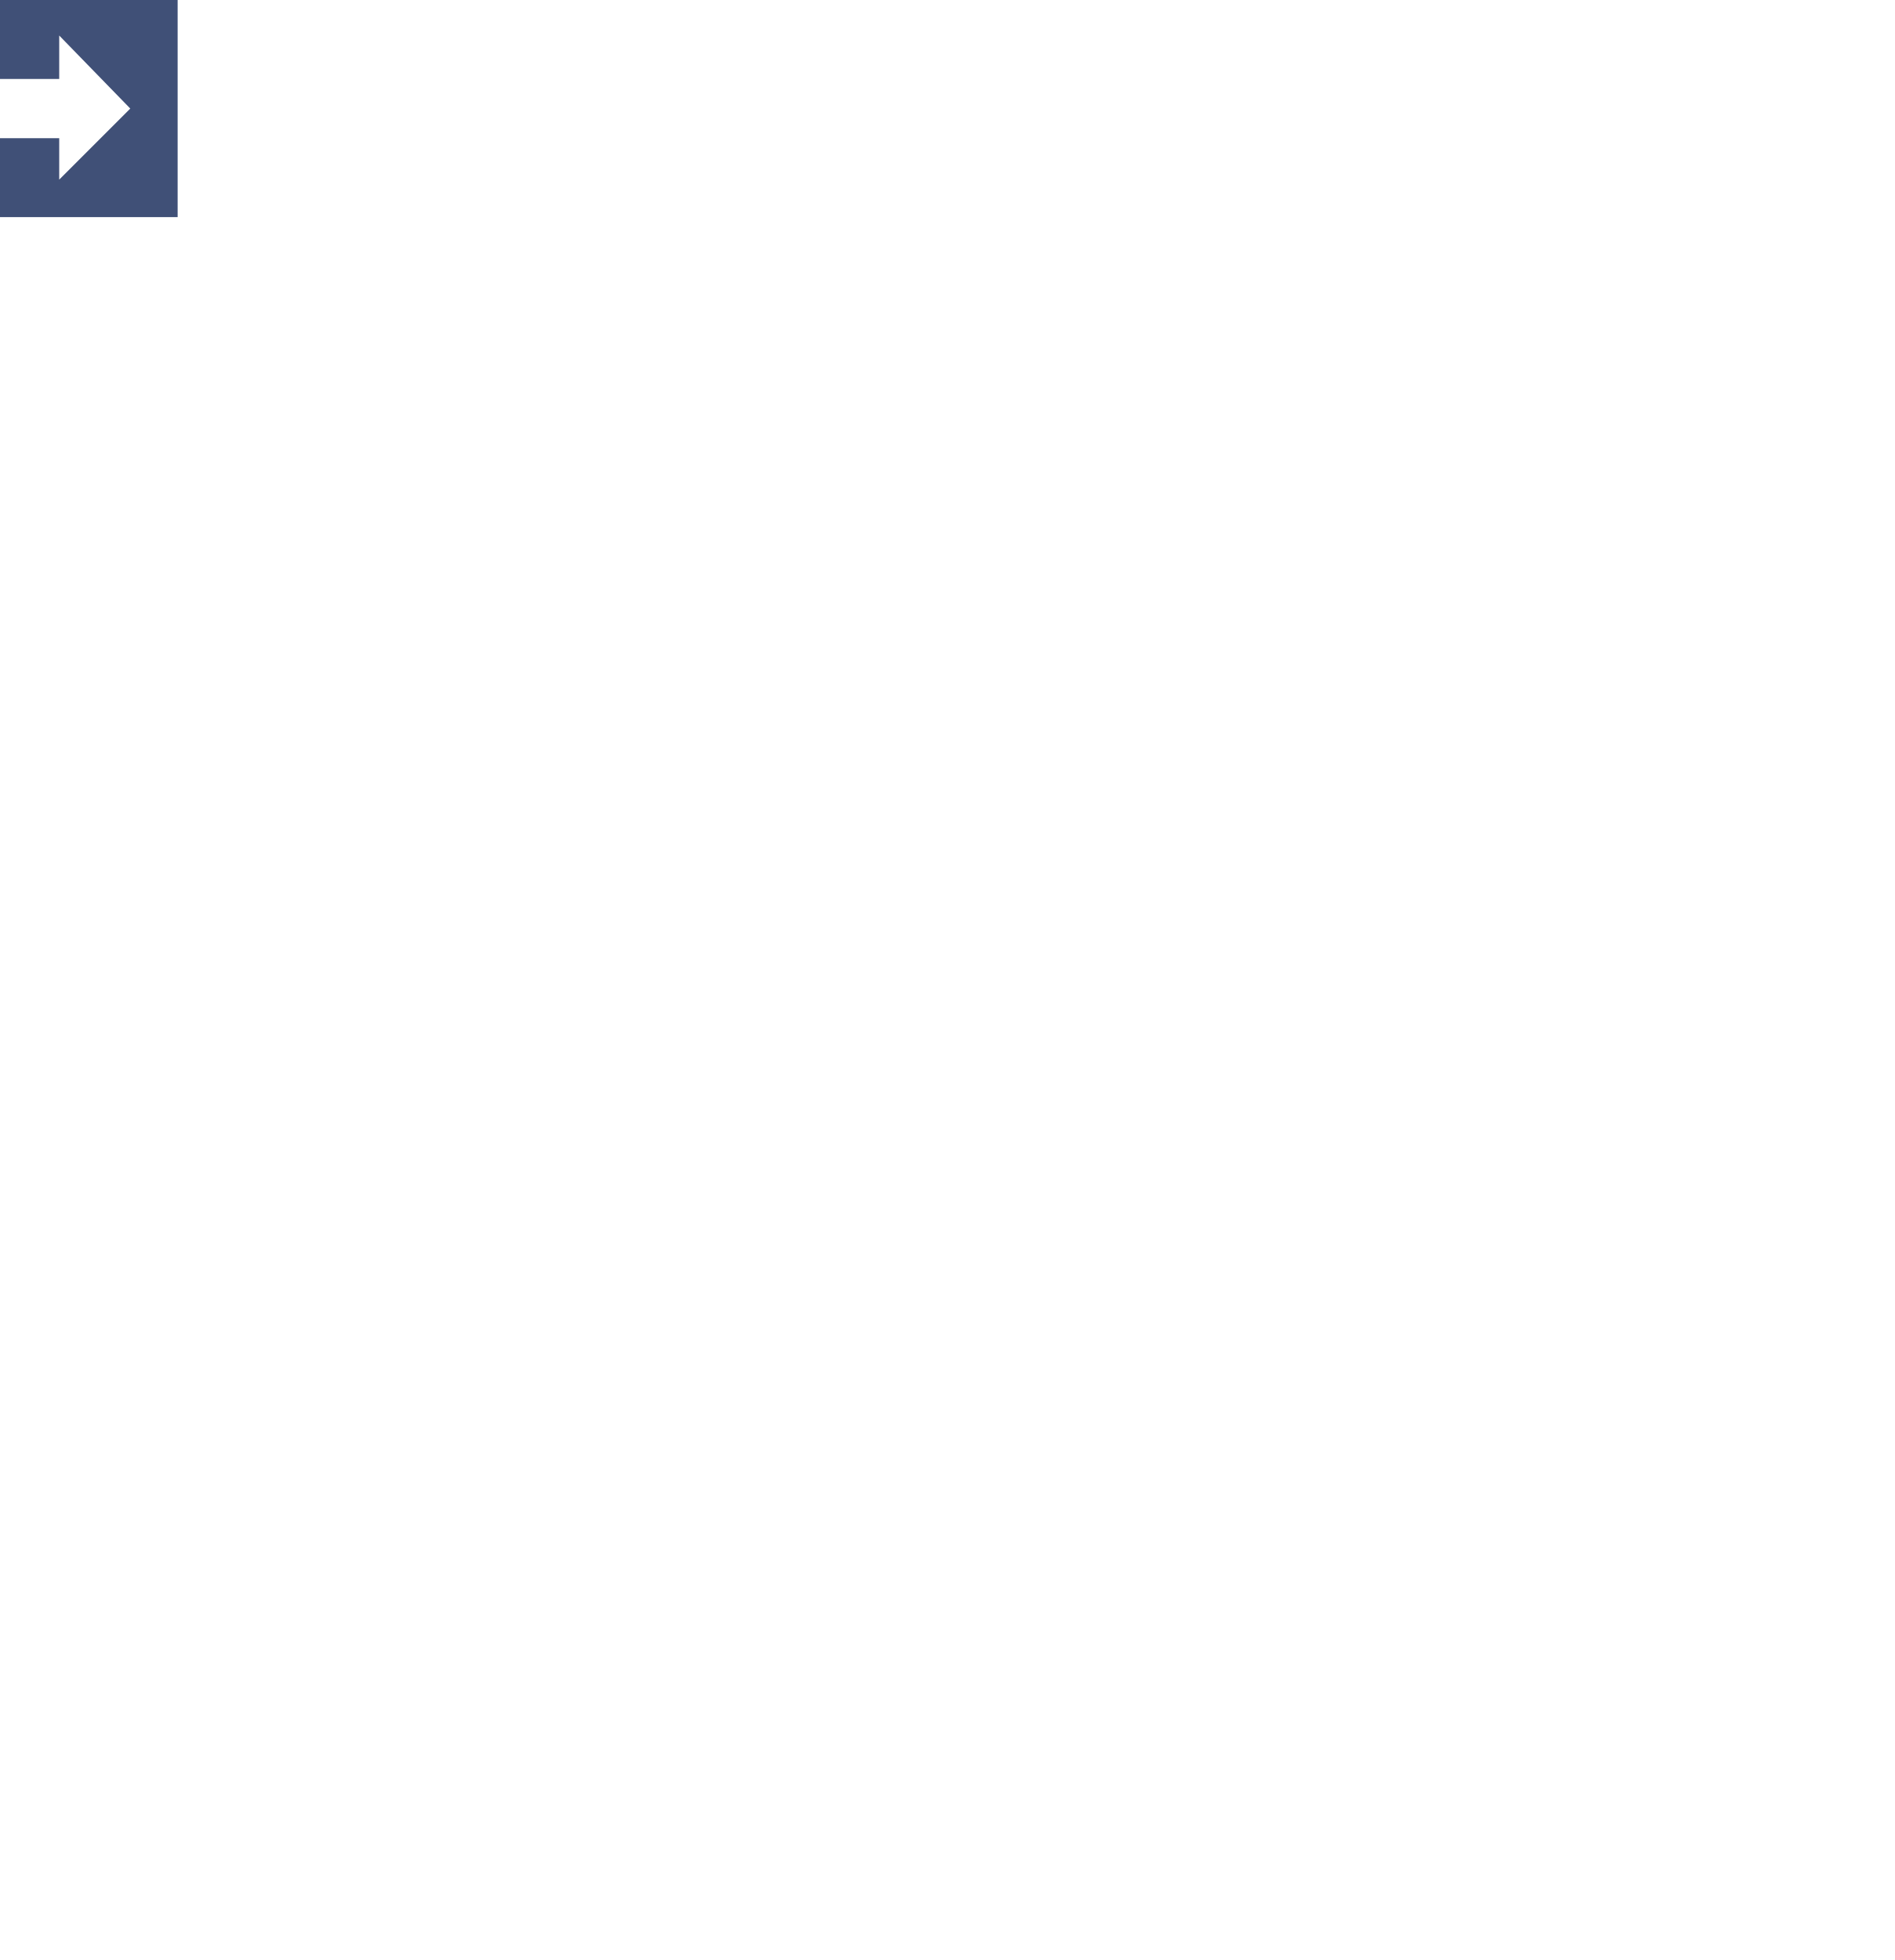
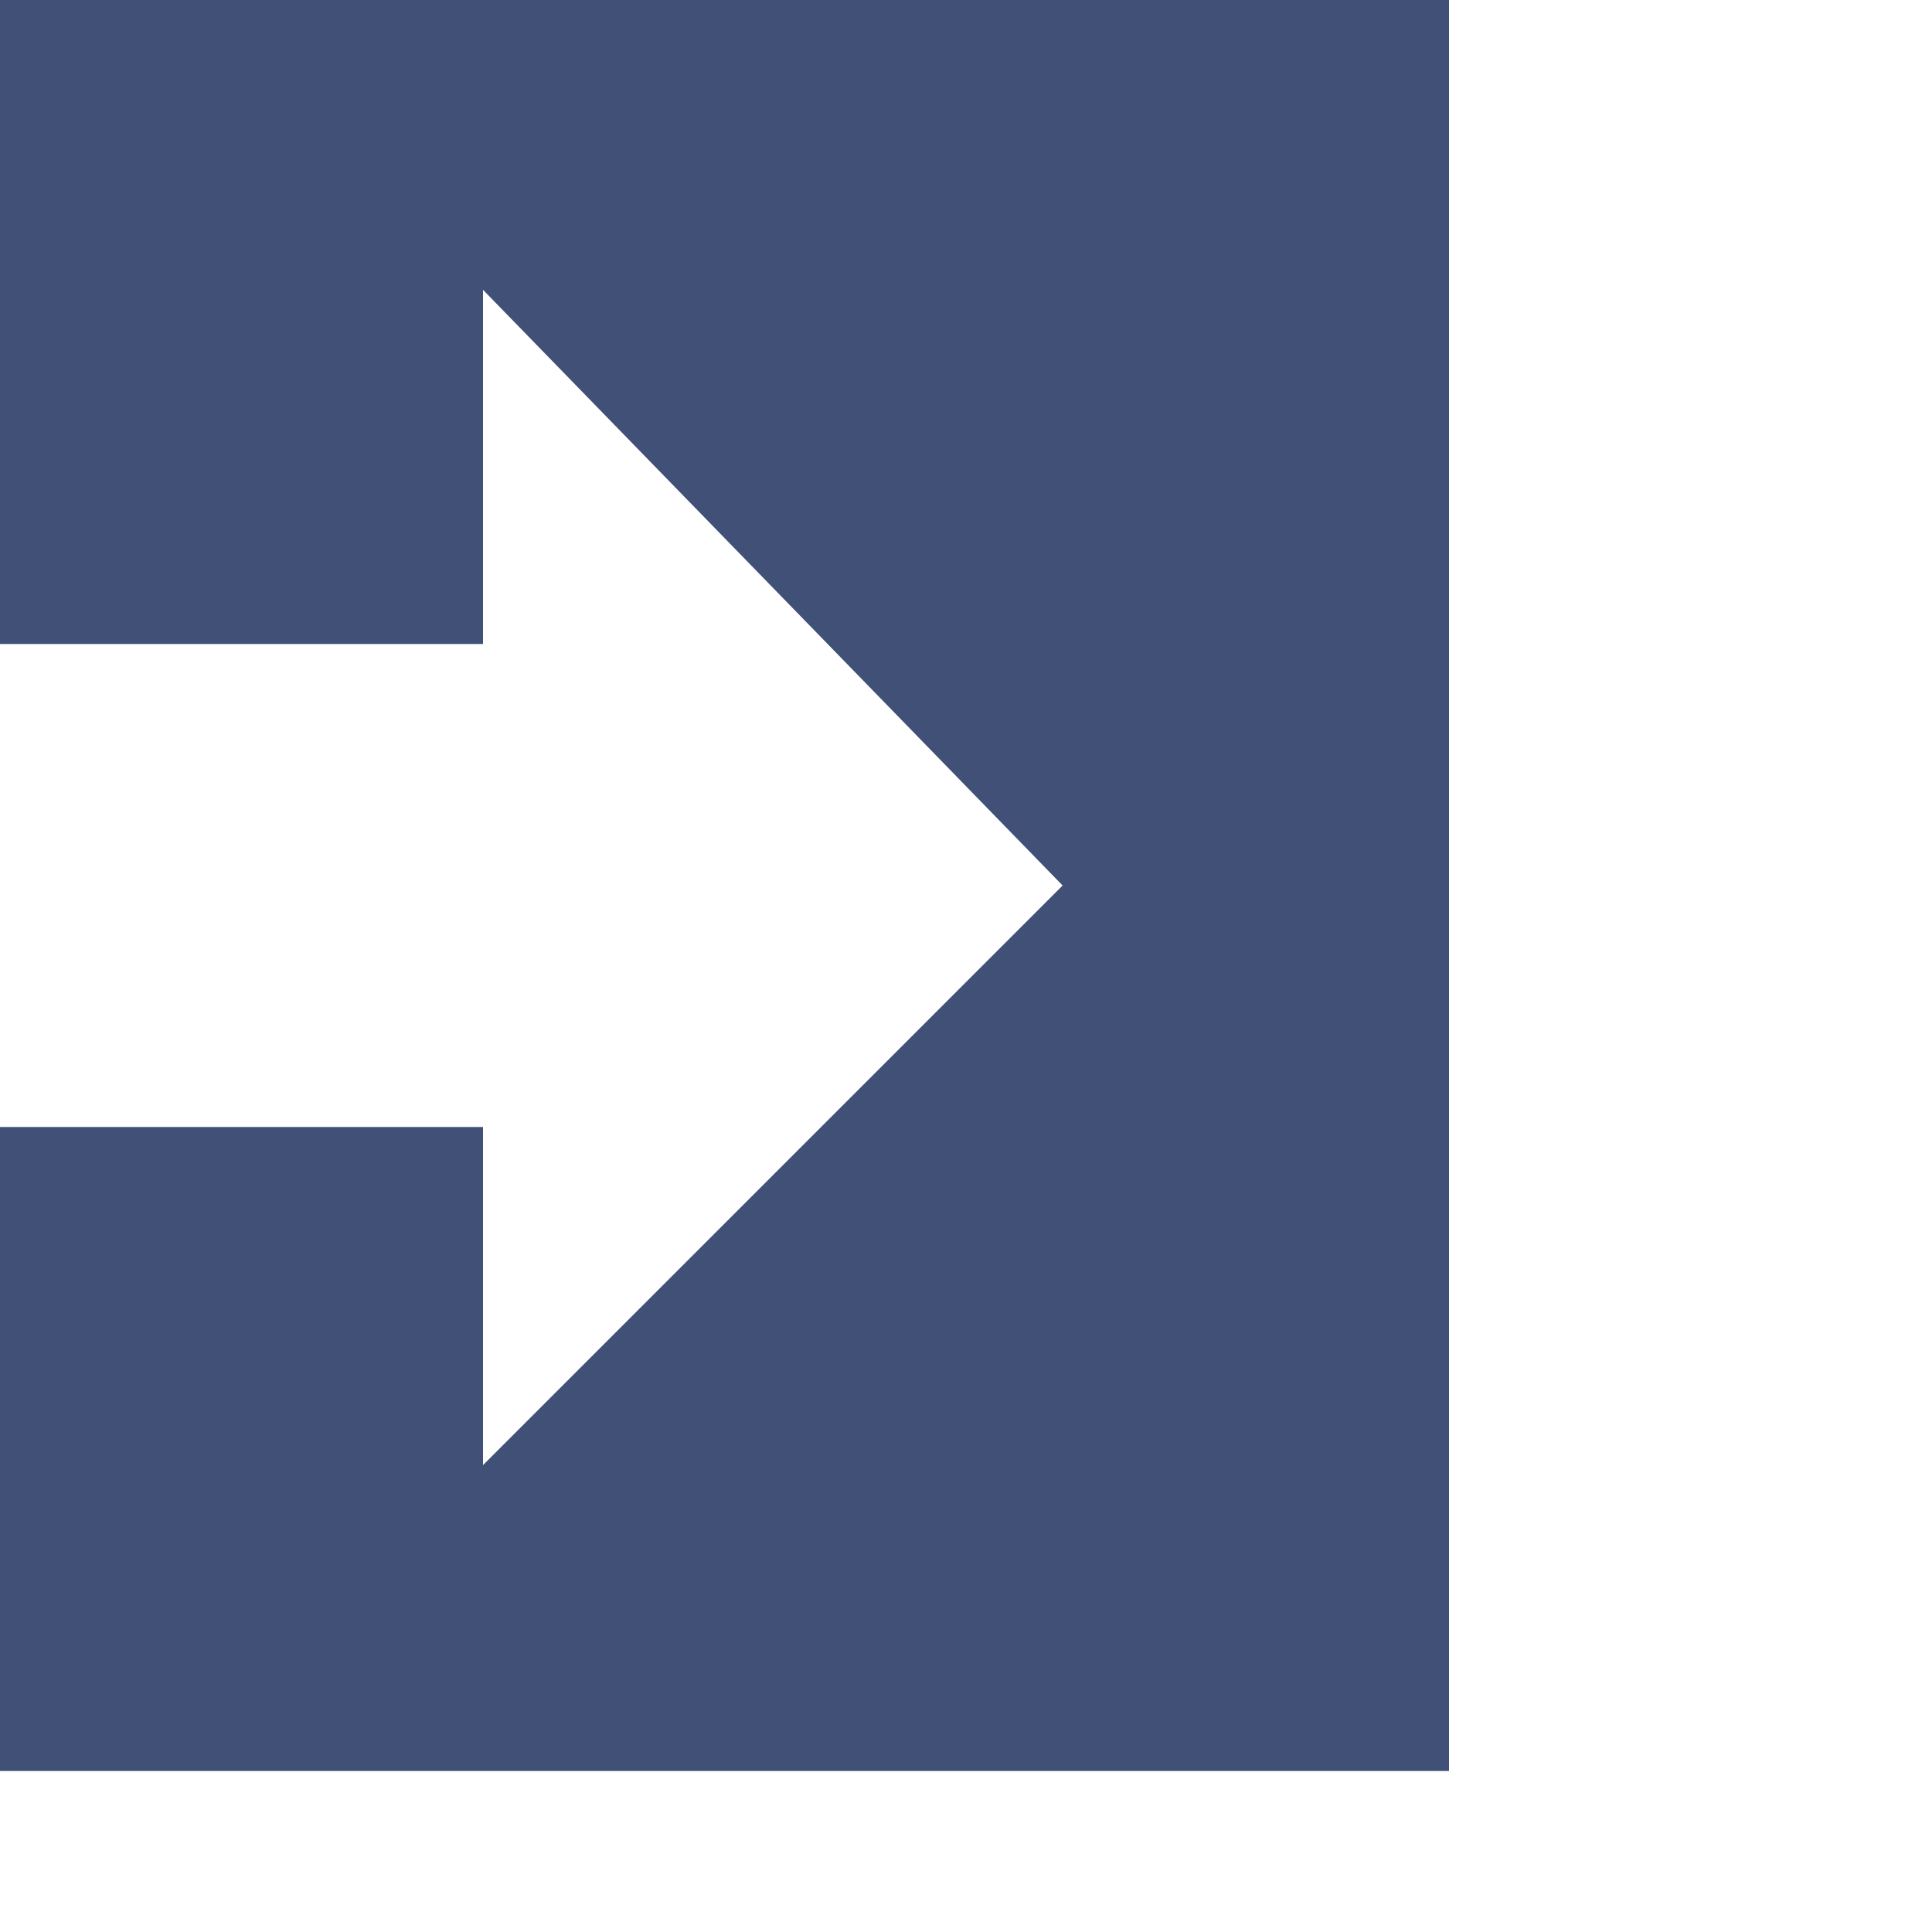
- <svg xmlns="http://www.w3.org/2000/svg" version="1.1" x="0px" y="0px" width="96px" height="99.3px" viewBox="0 0 96 99.3" enable-background="new 0 0 96 99.3" xml:space="preserve">
+ <svg xmlns="http://www.w3.org/2000/svg" version="1.1" x="0px" y="0px" viewBox="0 0 12 12">
  <g id="background" display="none">
</g>
  <g id="Layer_2">
    <polygon fill="#405077" points="0,0 0,0.9 0,4 3,4 3,1.8 6.6,5.5 3,9.1 3,7 0,7 0,8.9 0,11 9,11 9,0  " />
  </g>
</svg>
